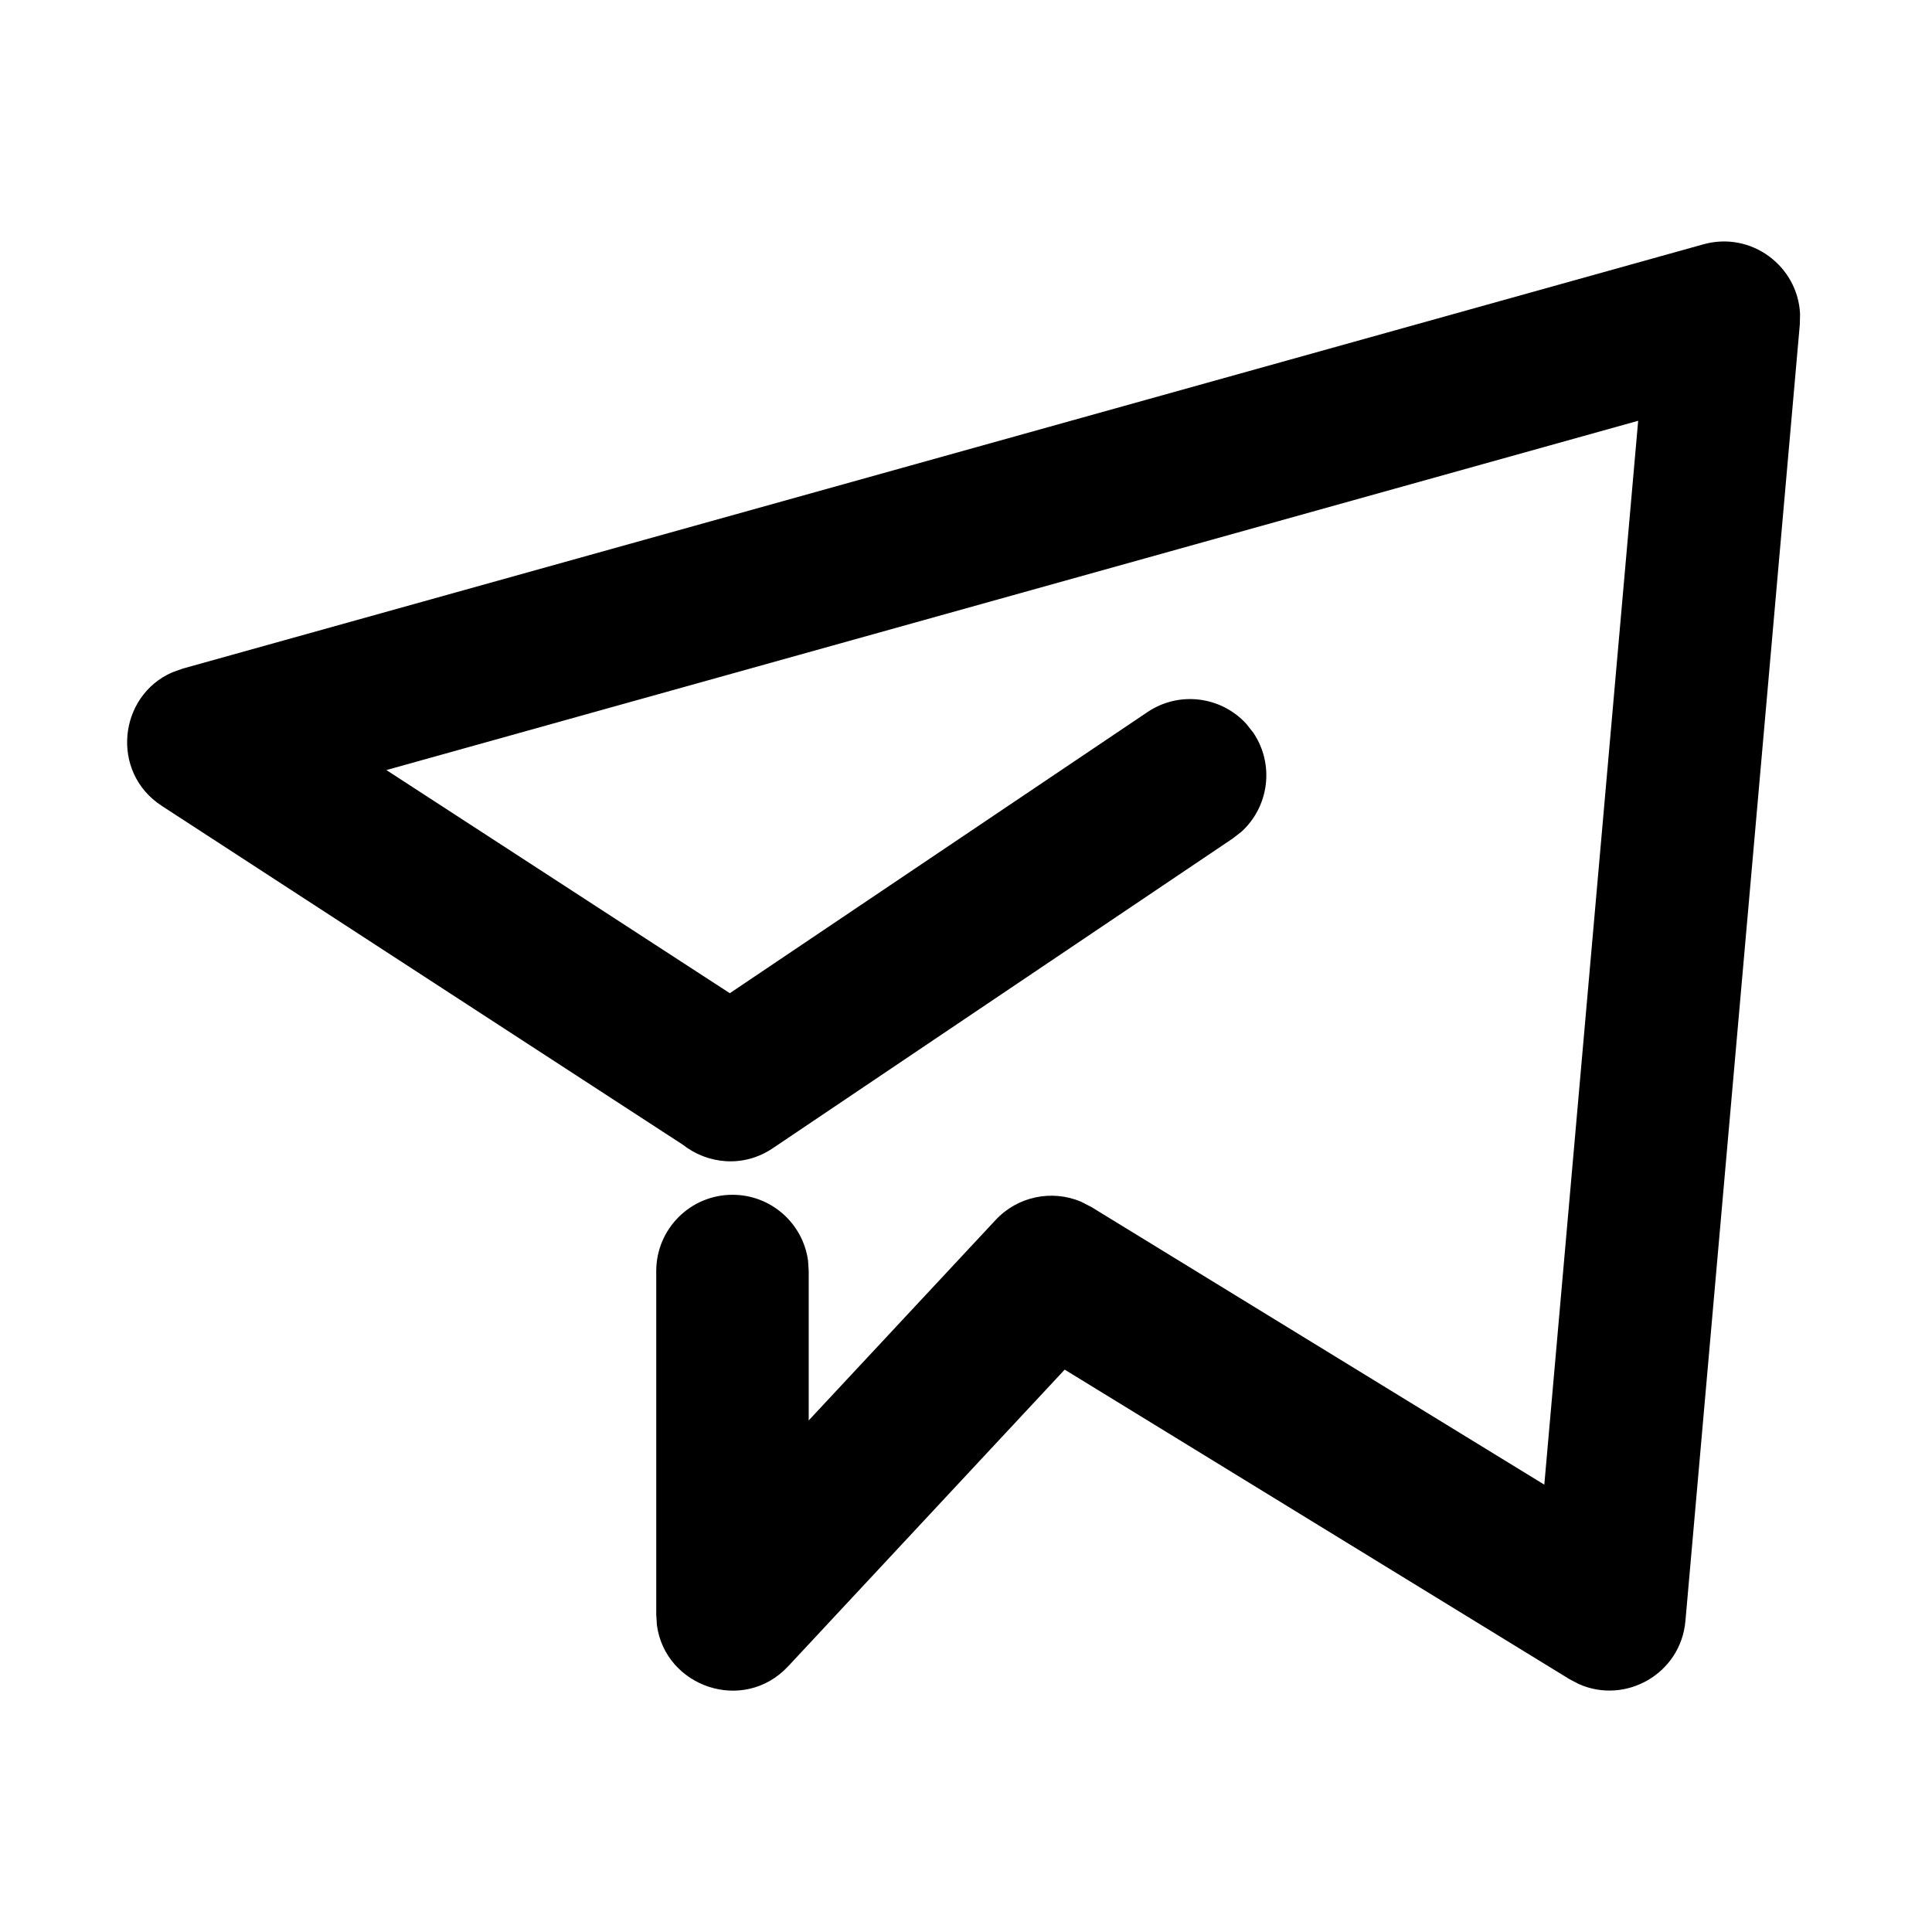
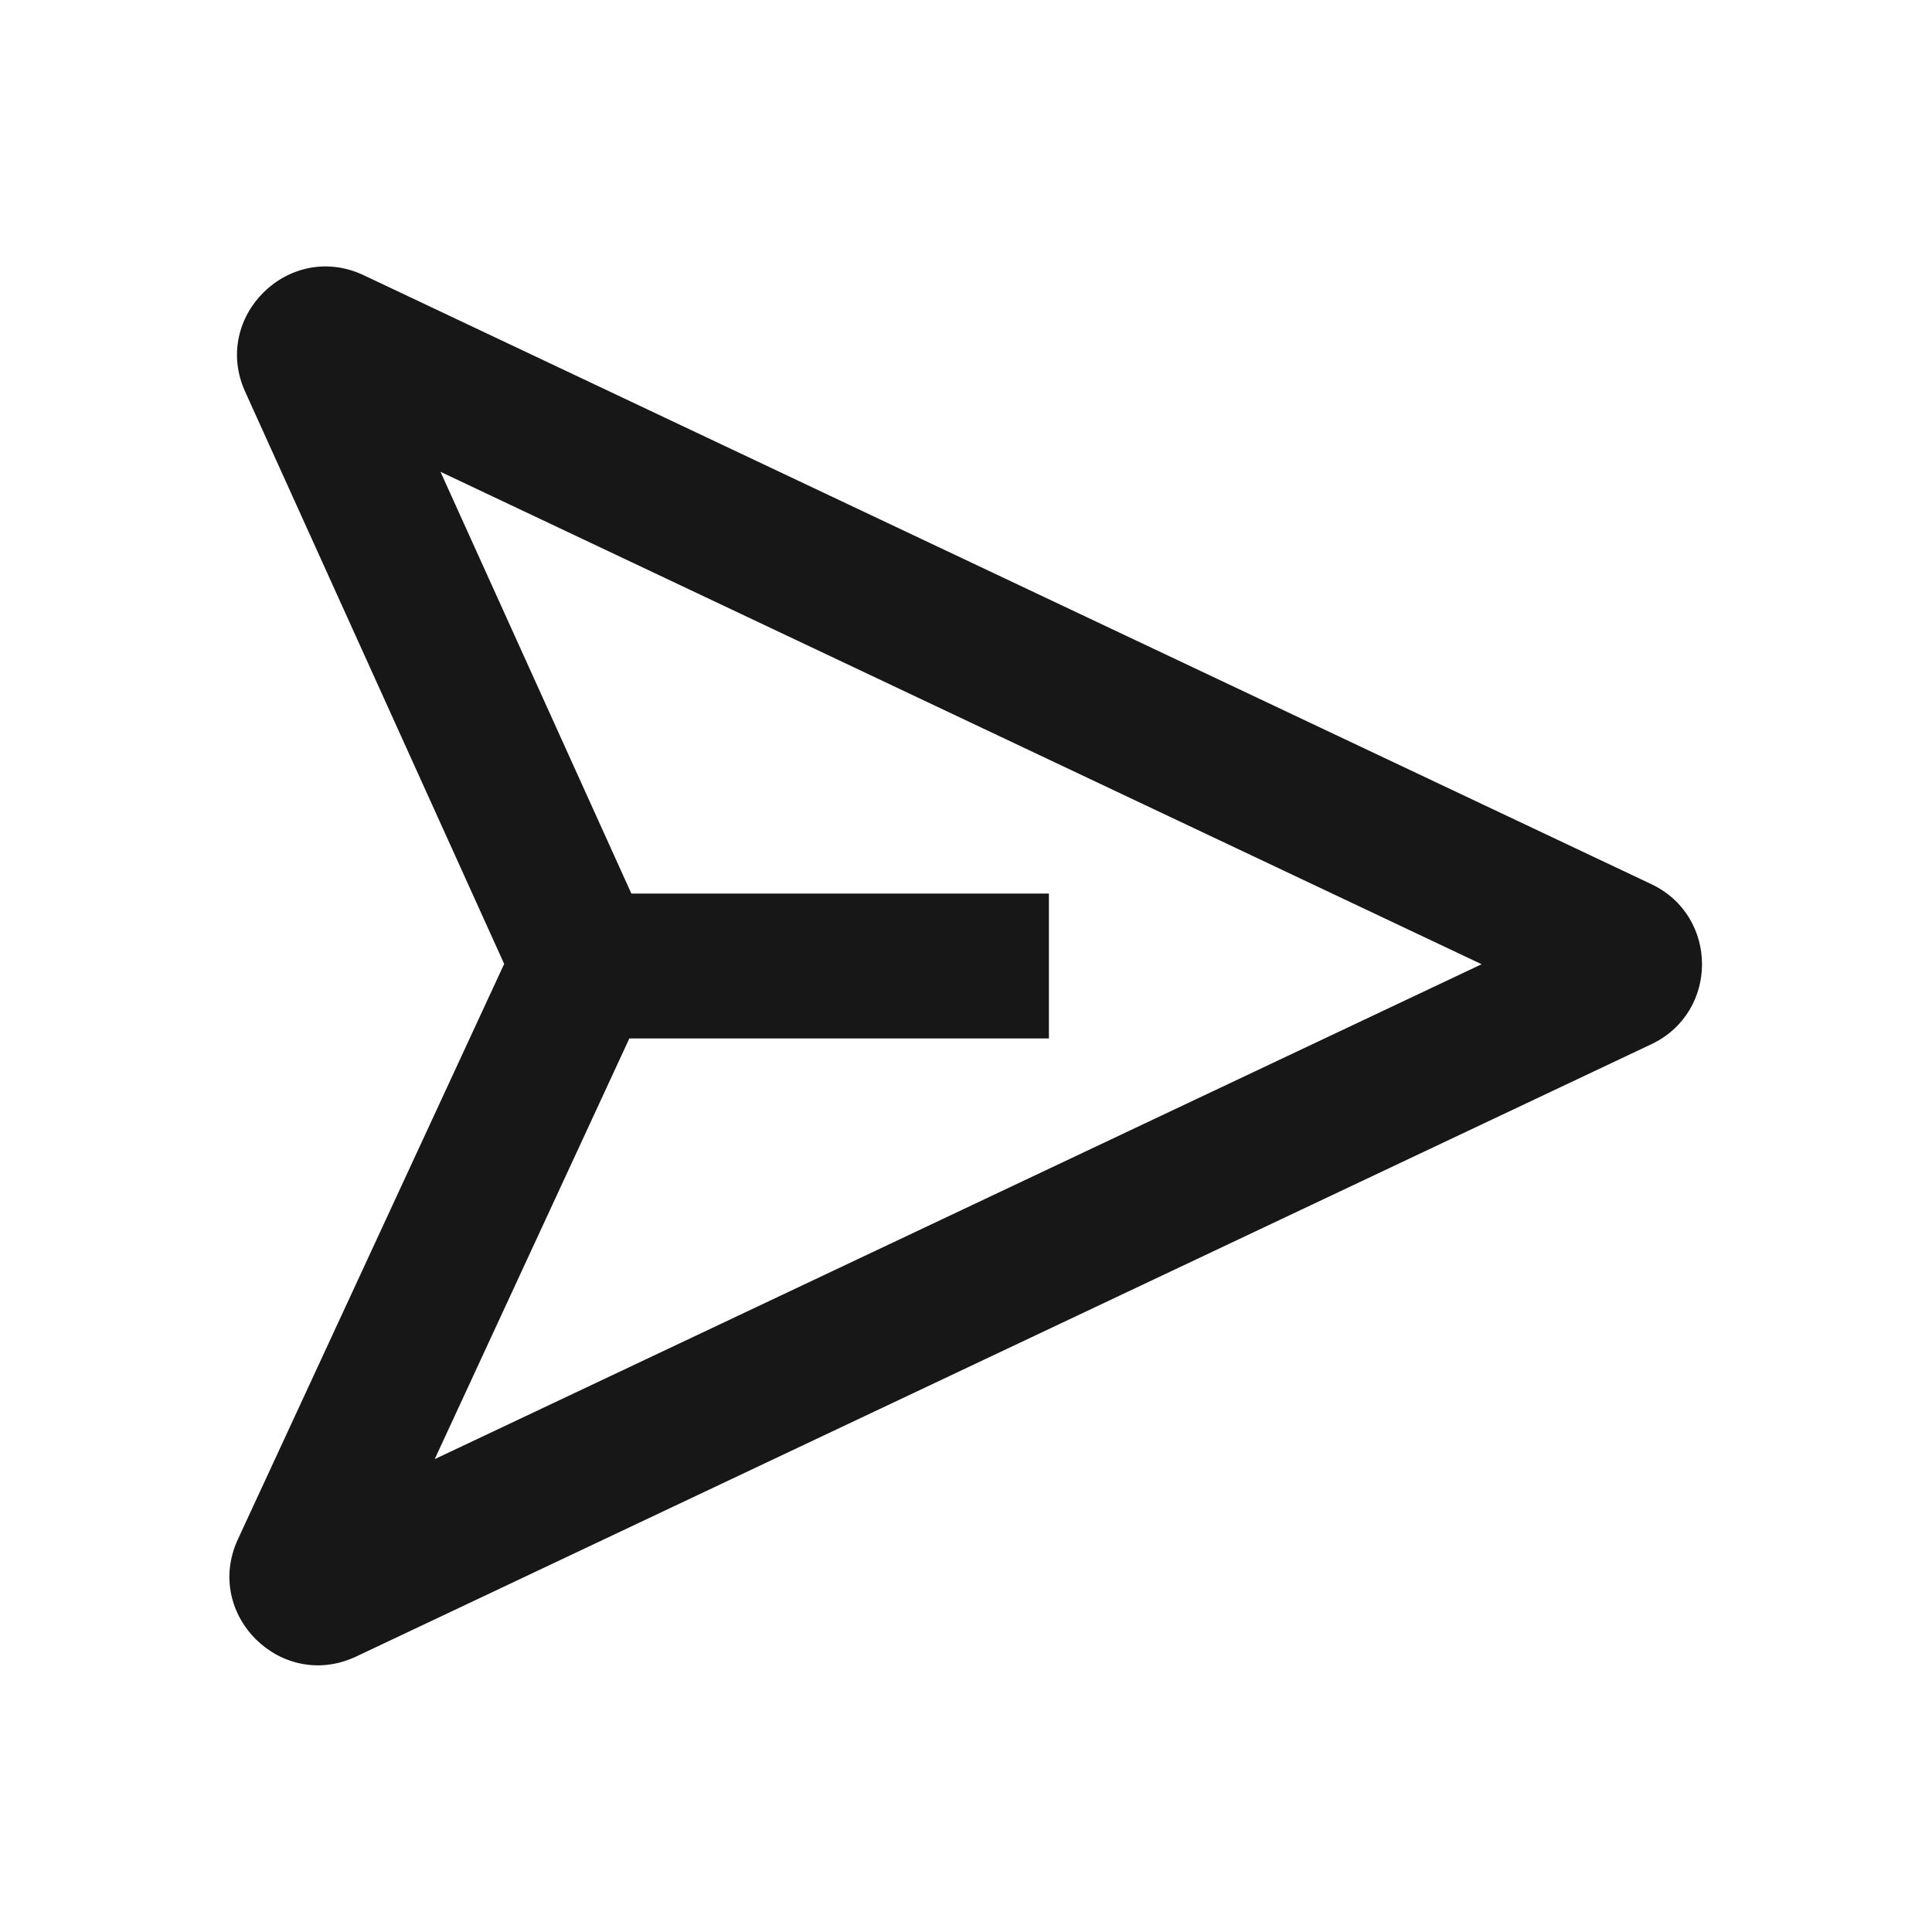
- <svg xmlns="http://www.w3.org/2000/svg" viewBox="0 0 24 24">
-   <path d="M21.16 3.035C21.755 2.869 22.334 3.306 22.361 3.901L22.358 4.031L20.937 20.136C20.879 20.793 20.193 21.178 19.613 20.92L19.498 20.86L13.226 17.014L9.792 20.698C9.236 21.295 8.261 20.954 8.16 20.185L8.152 20.053V15.79C8.152 15.266 8.576 14.842 9.099 14.842C9.579 14.842 9.975 15.198 10.038 15.661L10.046 15.79V17.645L12.368 15.155C12.641 14.862 13.064 14.776 13.425 14.926L13.556 14.993L19.184 18.443L20.35 5.227L4.8 9.566L9.066 12.338L14.254 8.846C14.649 8.58 15.171 8.651 15.482 8.992L15.569 9.102C15.835 9.497 15.764 10.019 15.423 10.331L15.312 10.417L9.601 14.263C9.231 14.513 8.786 14.459 8.481 14.219L2.01 10.011C1.367 9.593 1.471 8.644 2.14 8.352L2.272 8.305L21.16 3.035Z" />
+ <svg xmlns="http://www.w3.org/2000/svg" width="24" height="24" viewBox="0 0 24 24" fill="none">
+   <g id="Shape">
+     <path id="Vector" fill-rule="evenodd" clip-rule="evenodd" d="M3.046 4.867C2.623 3.935 3.593 2.982 4.518 3.419L20.513 10.983C21.353 11.381 21.353 12.575 20.513 12.972L4.424 20.578C3.494 21.017 2.524 20.055 2.955 19.122L6.263 11.974L3.046 4.867ZM18.405 11.978L5.4 18.126L7.818 12.9H13.03V11.1H7.843L5.472 5.861L18.405 11.978Z" fill="#171717" />
+   </g>
</svg>
